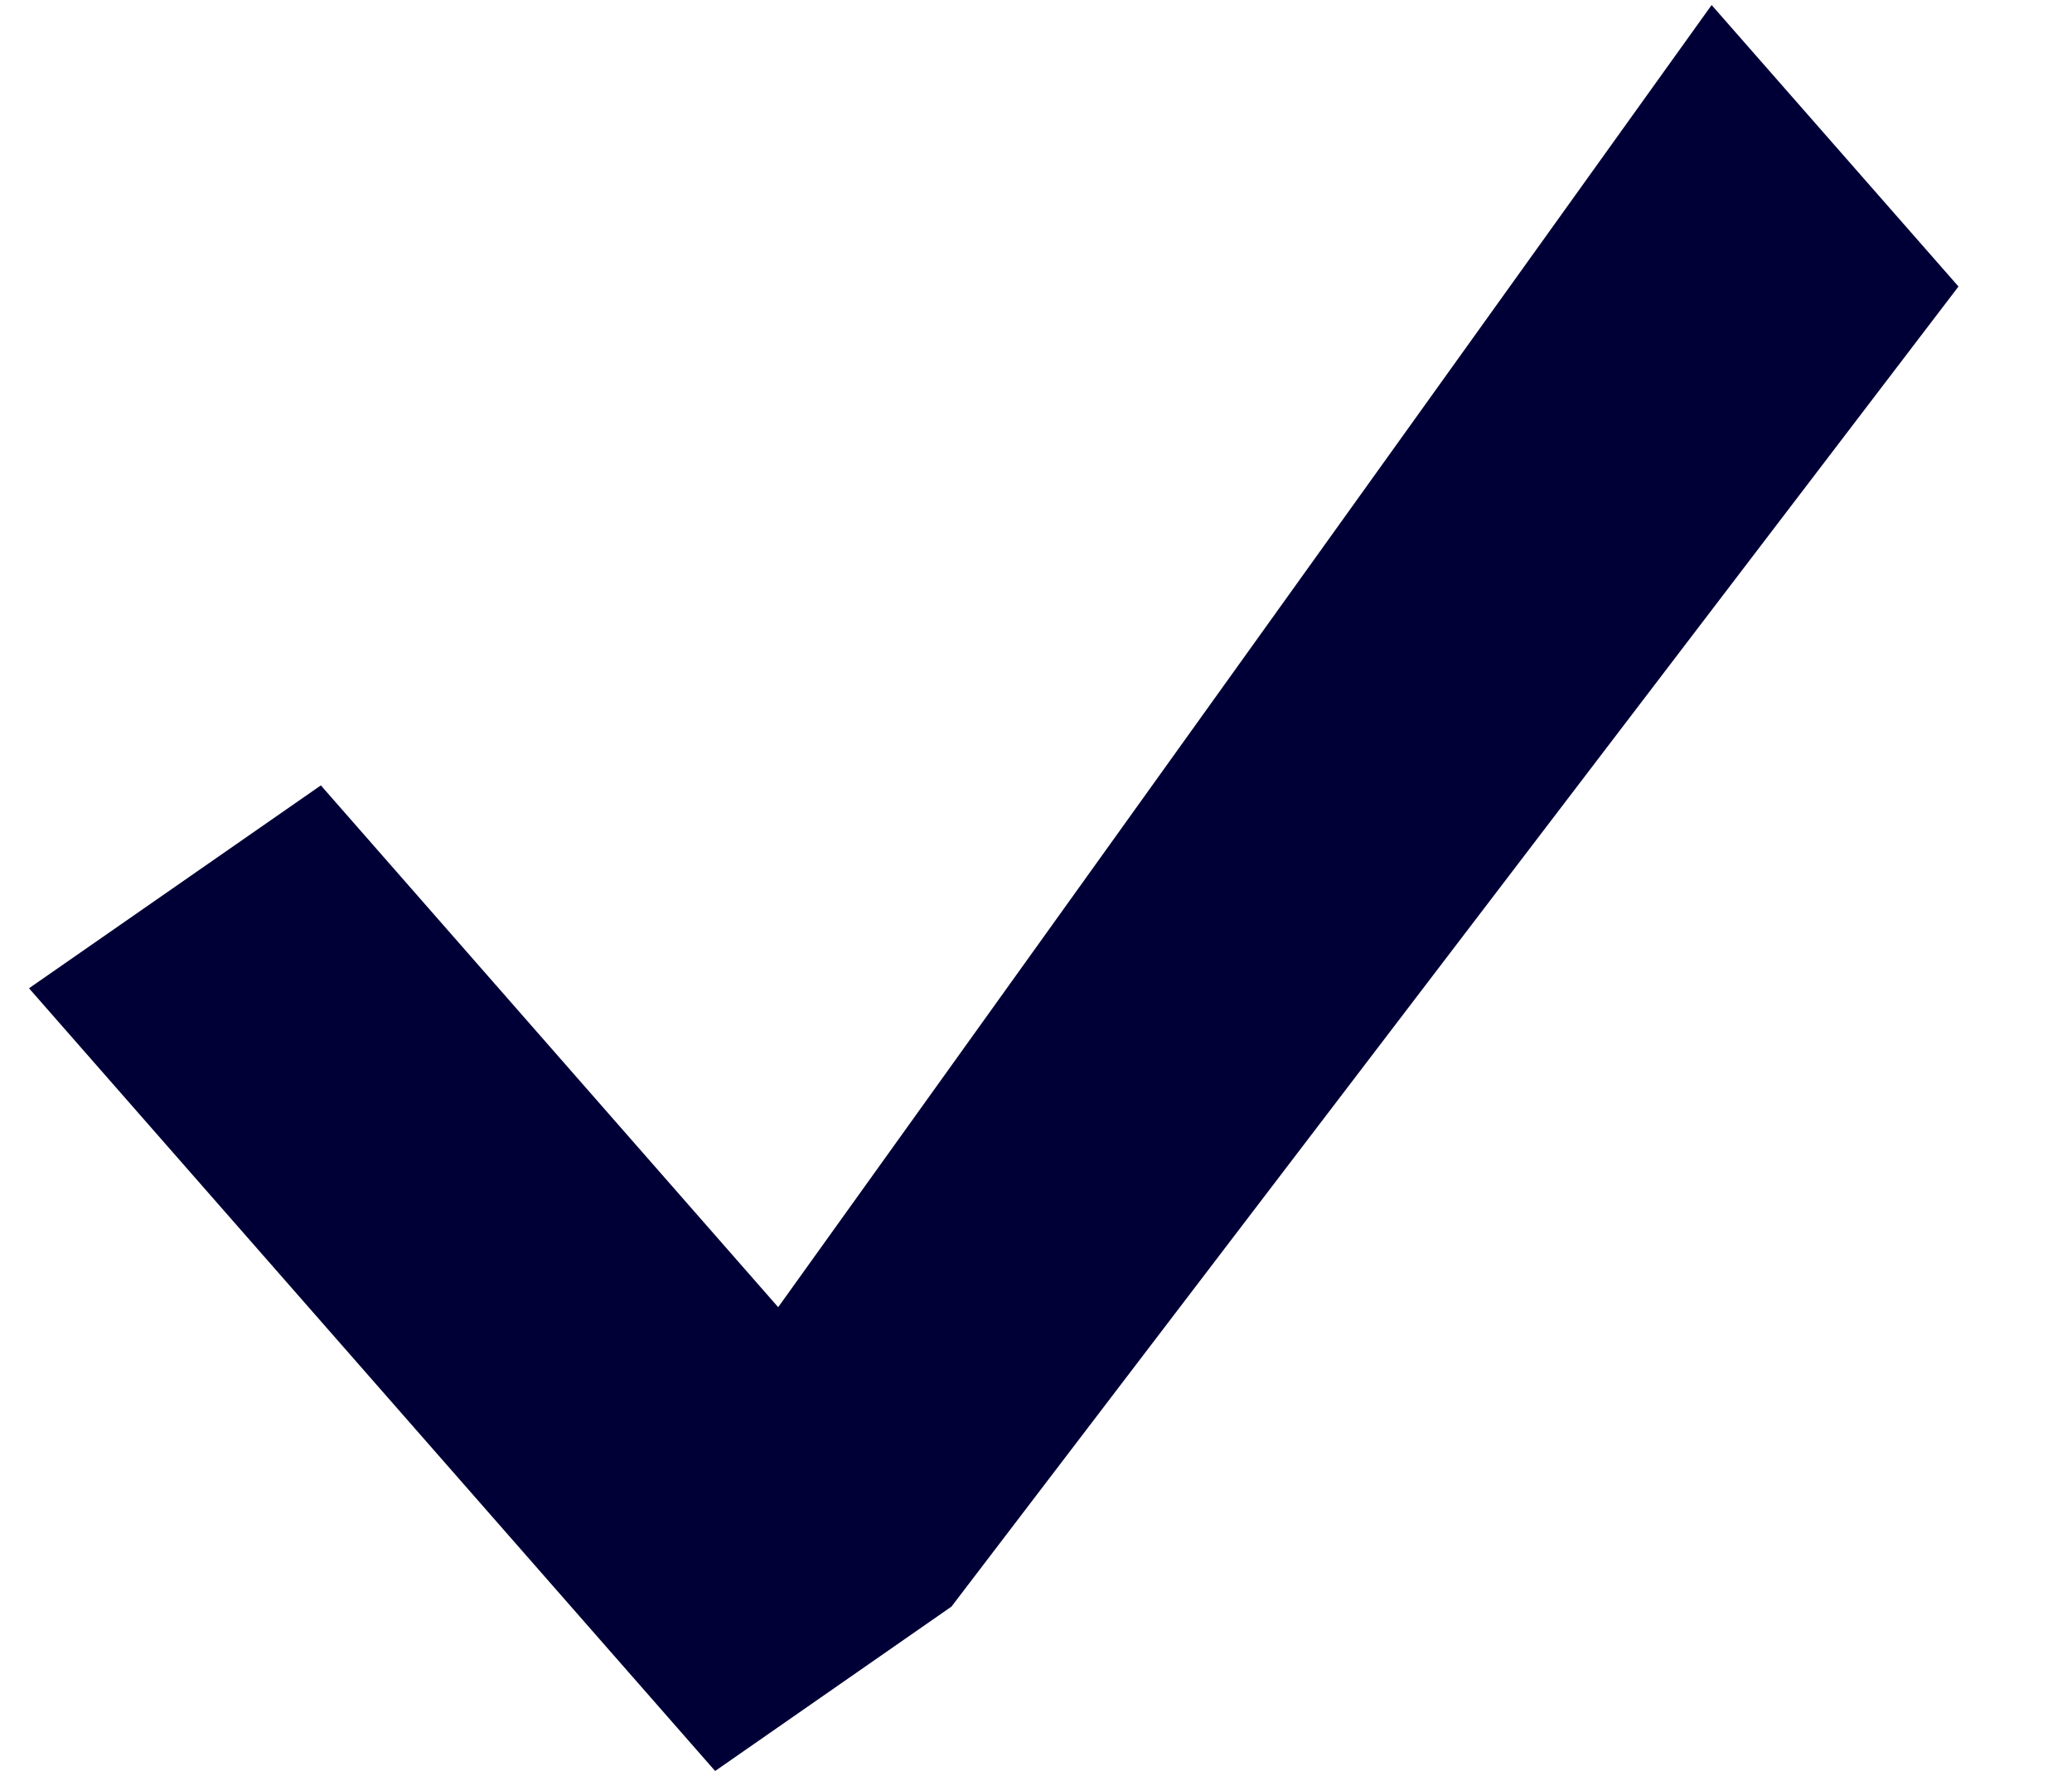
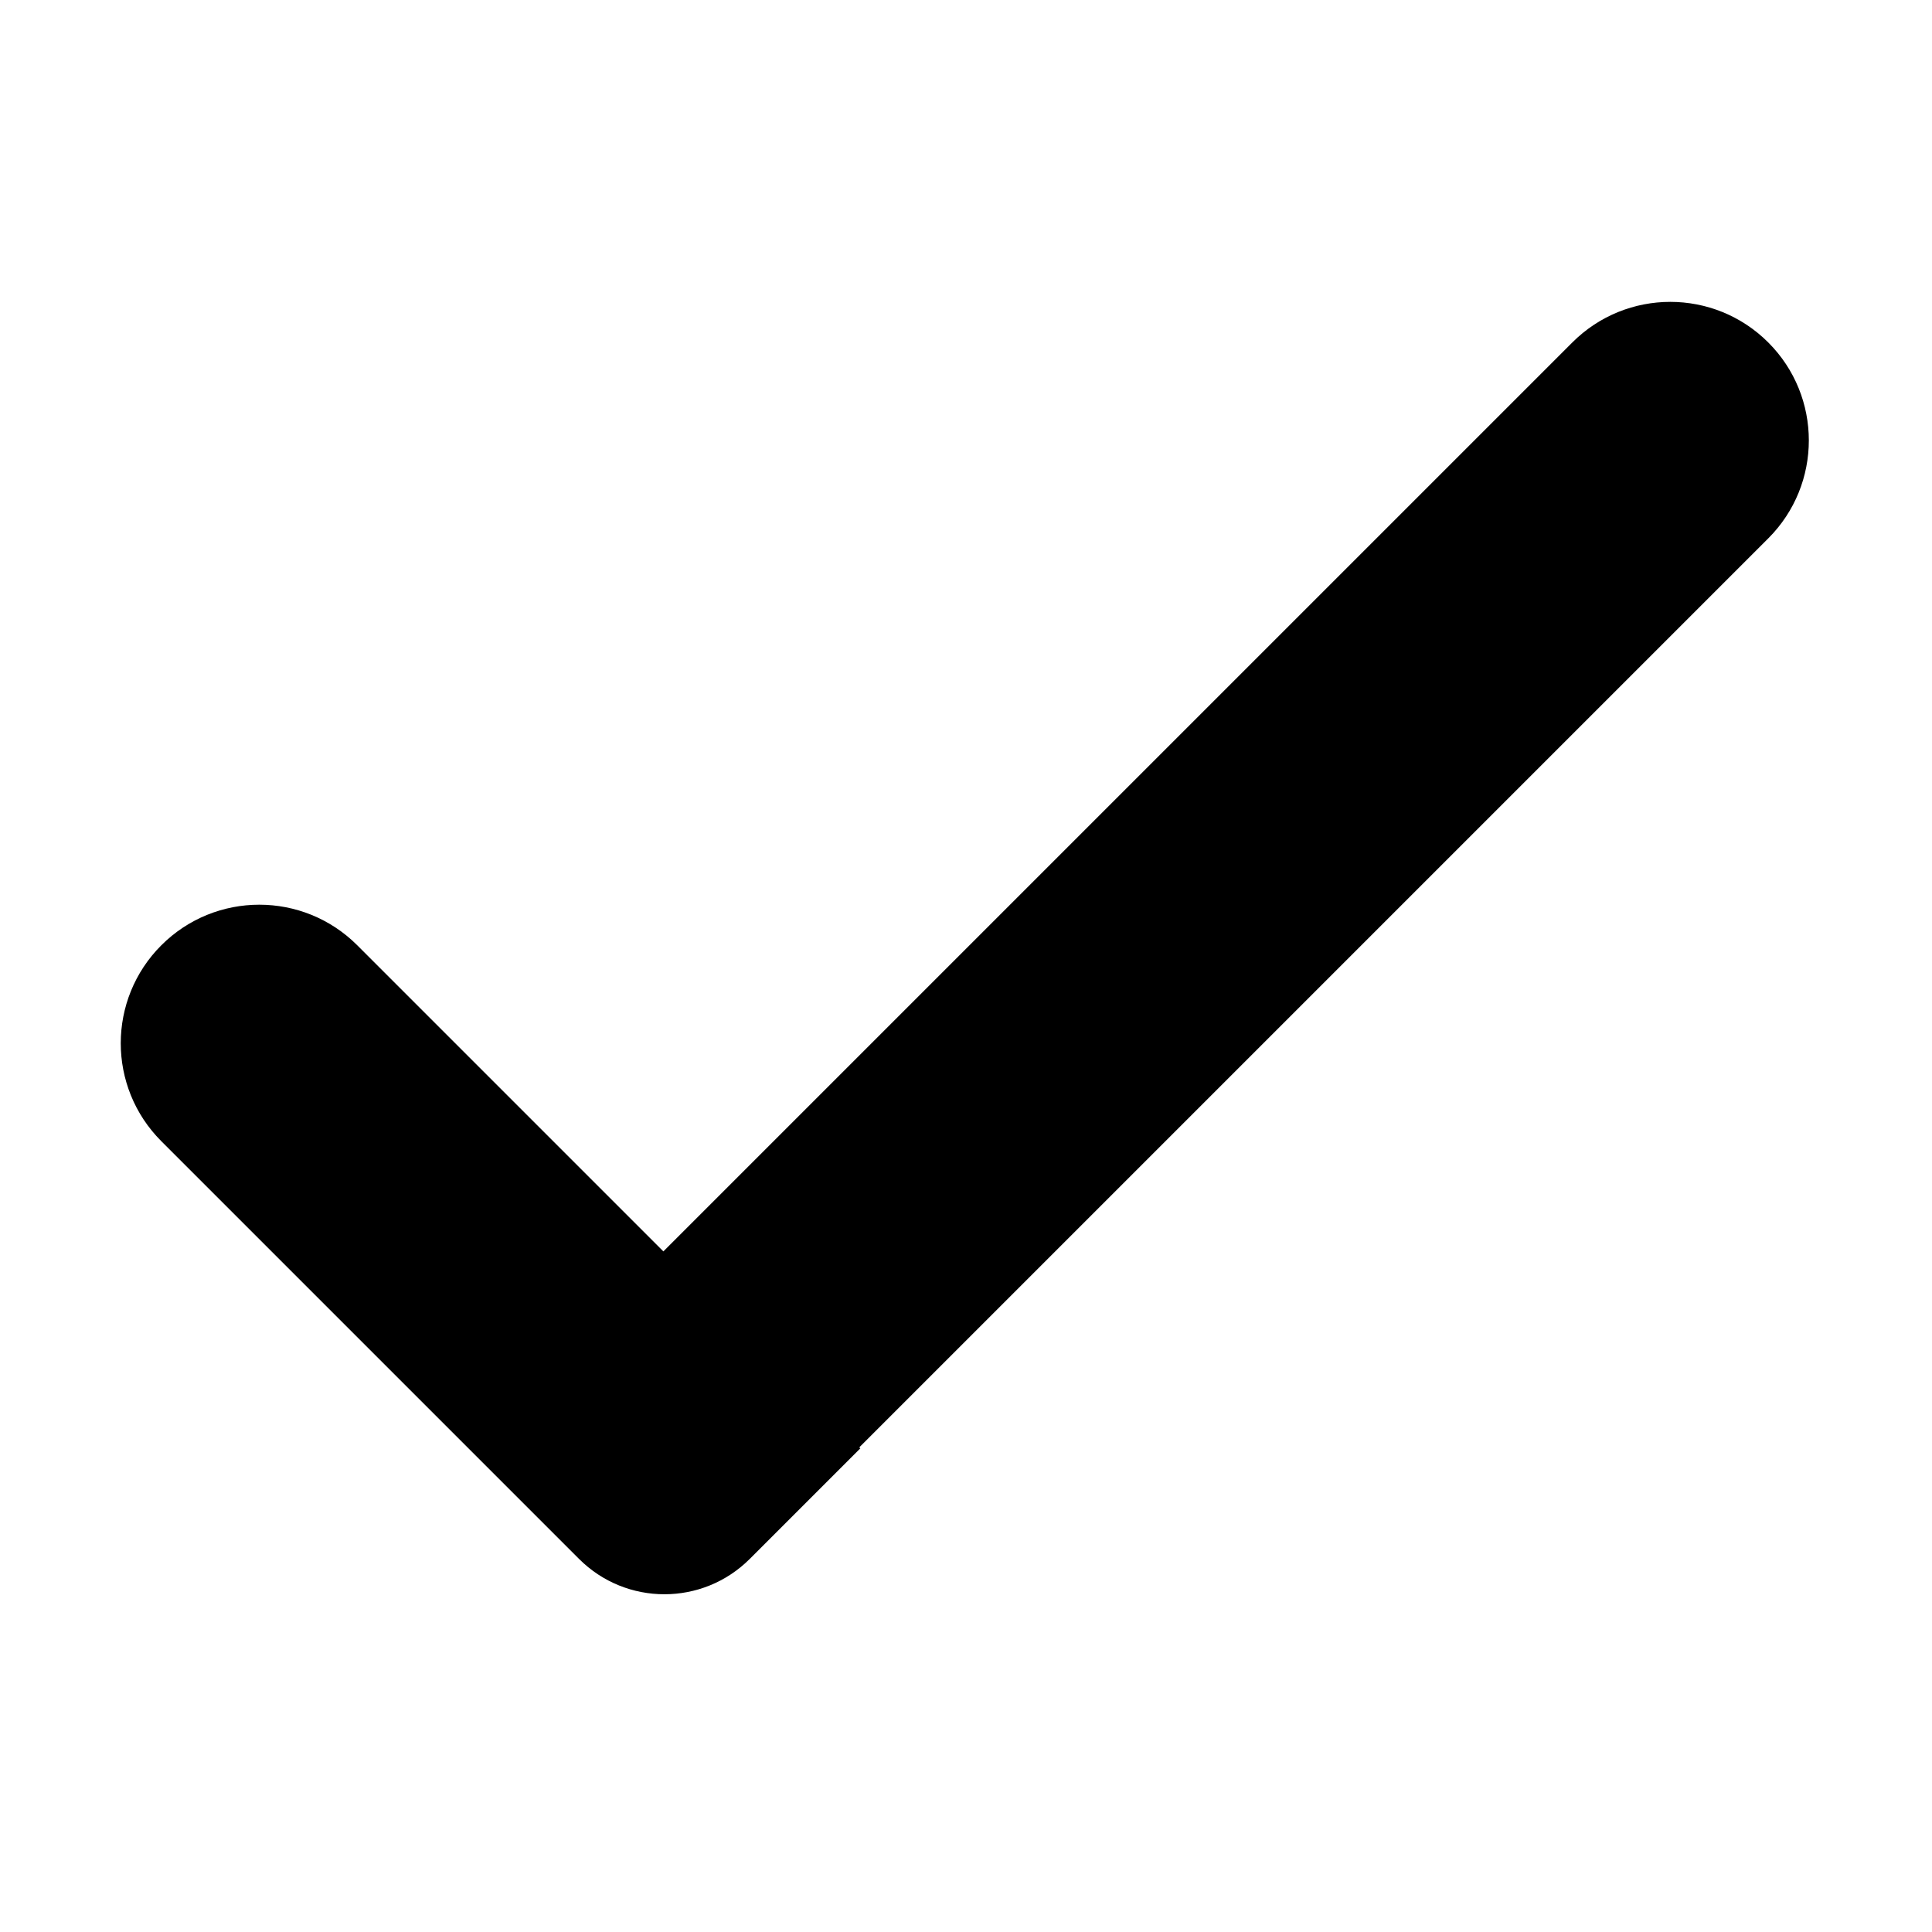
- <svg xmlns="http://www.w3.org/2000/svg" width="14" height="12" viewBox="0 0 14 12" fill="none">
-   <path d="M11.565 0.034L5.258 8.833L2.168 5.307L0.196 6.678L4.832 11.967L6.429 10.856L13.233 1.936L11.565 0.034Z" fill="#000036" />
+ <svg xmlns="http://www.w3.org/2000/svg" fill="#000000" width="800px" height="800px" viewBox="0 0 1024 1024">
+   <path d="M351.605 663.268l481.761-481.761c28.677-28.677 75.171-28.677 103.847 0s28.677 75.171 0 103.847L455.452 767.115l.539.539-58.592 58.592c-24.994 24.994-65.516 24.994-90.51 0L85.507 604.864c-28.677-28.677-28.677-75.171 0-103.847s75.171-28.677 103.847 0l162.25 162.25z" />
</svg>
